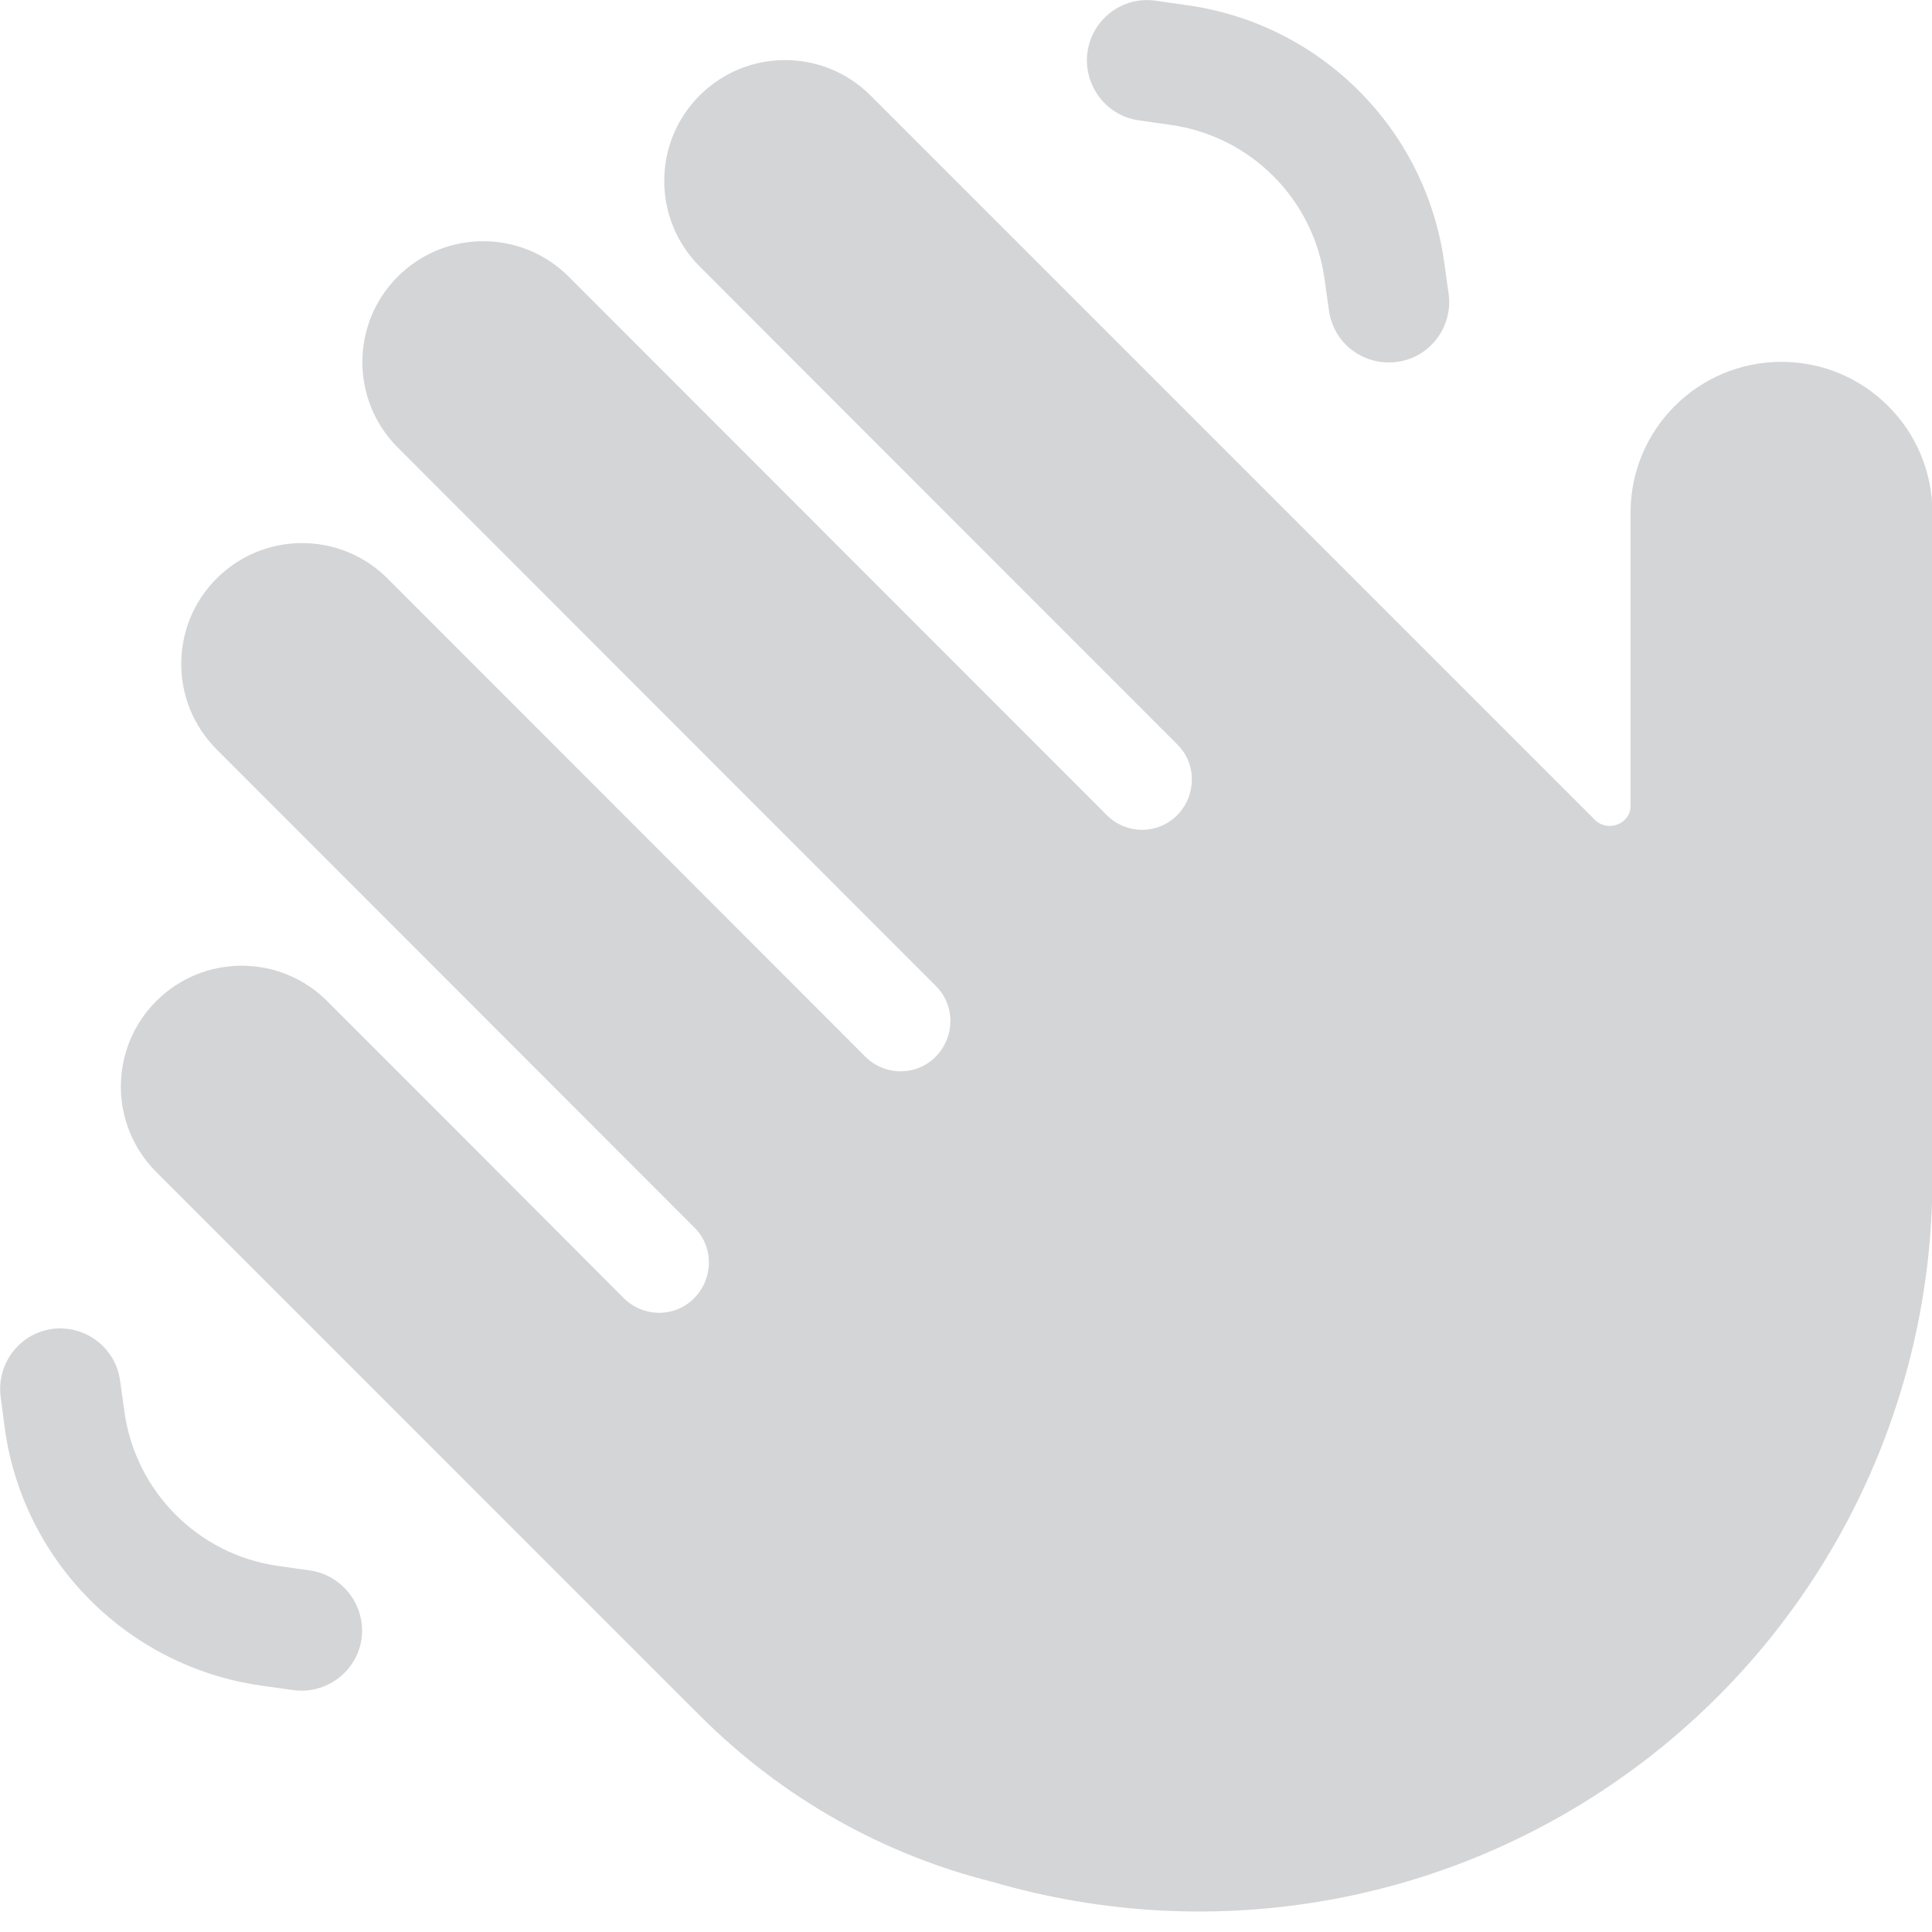
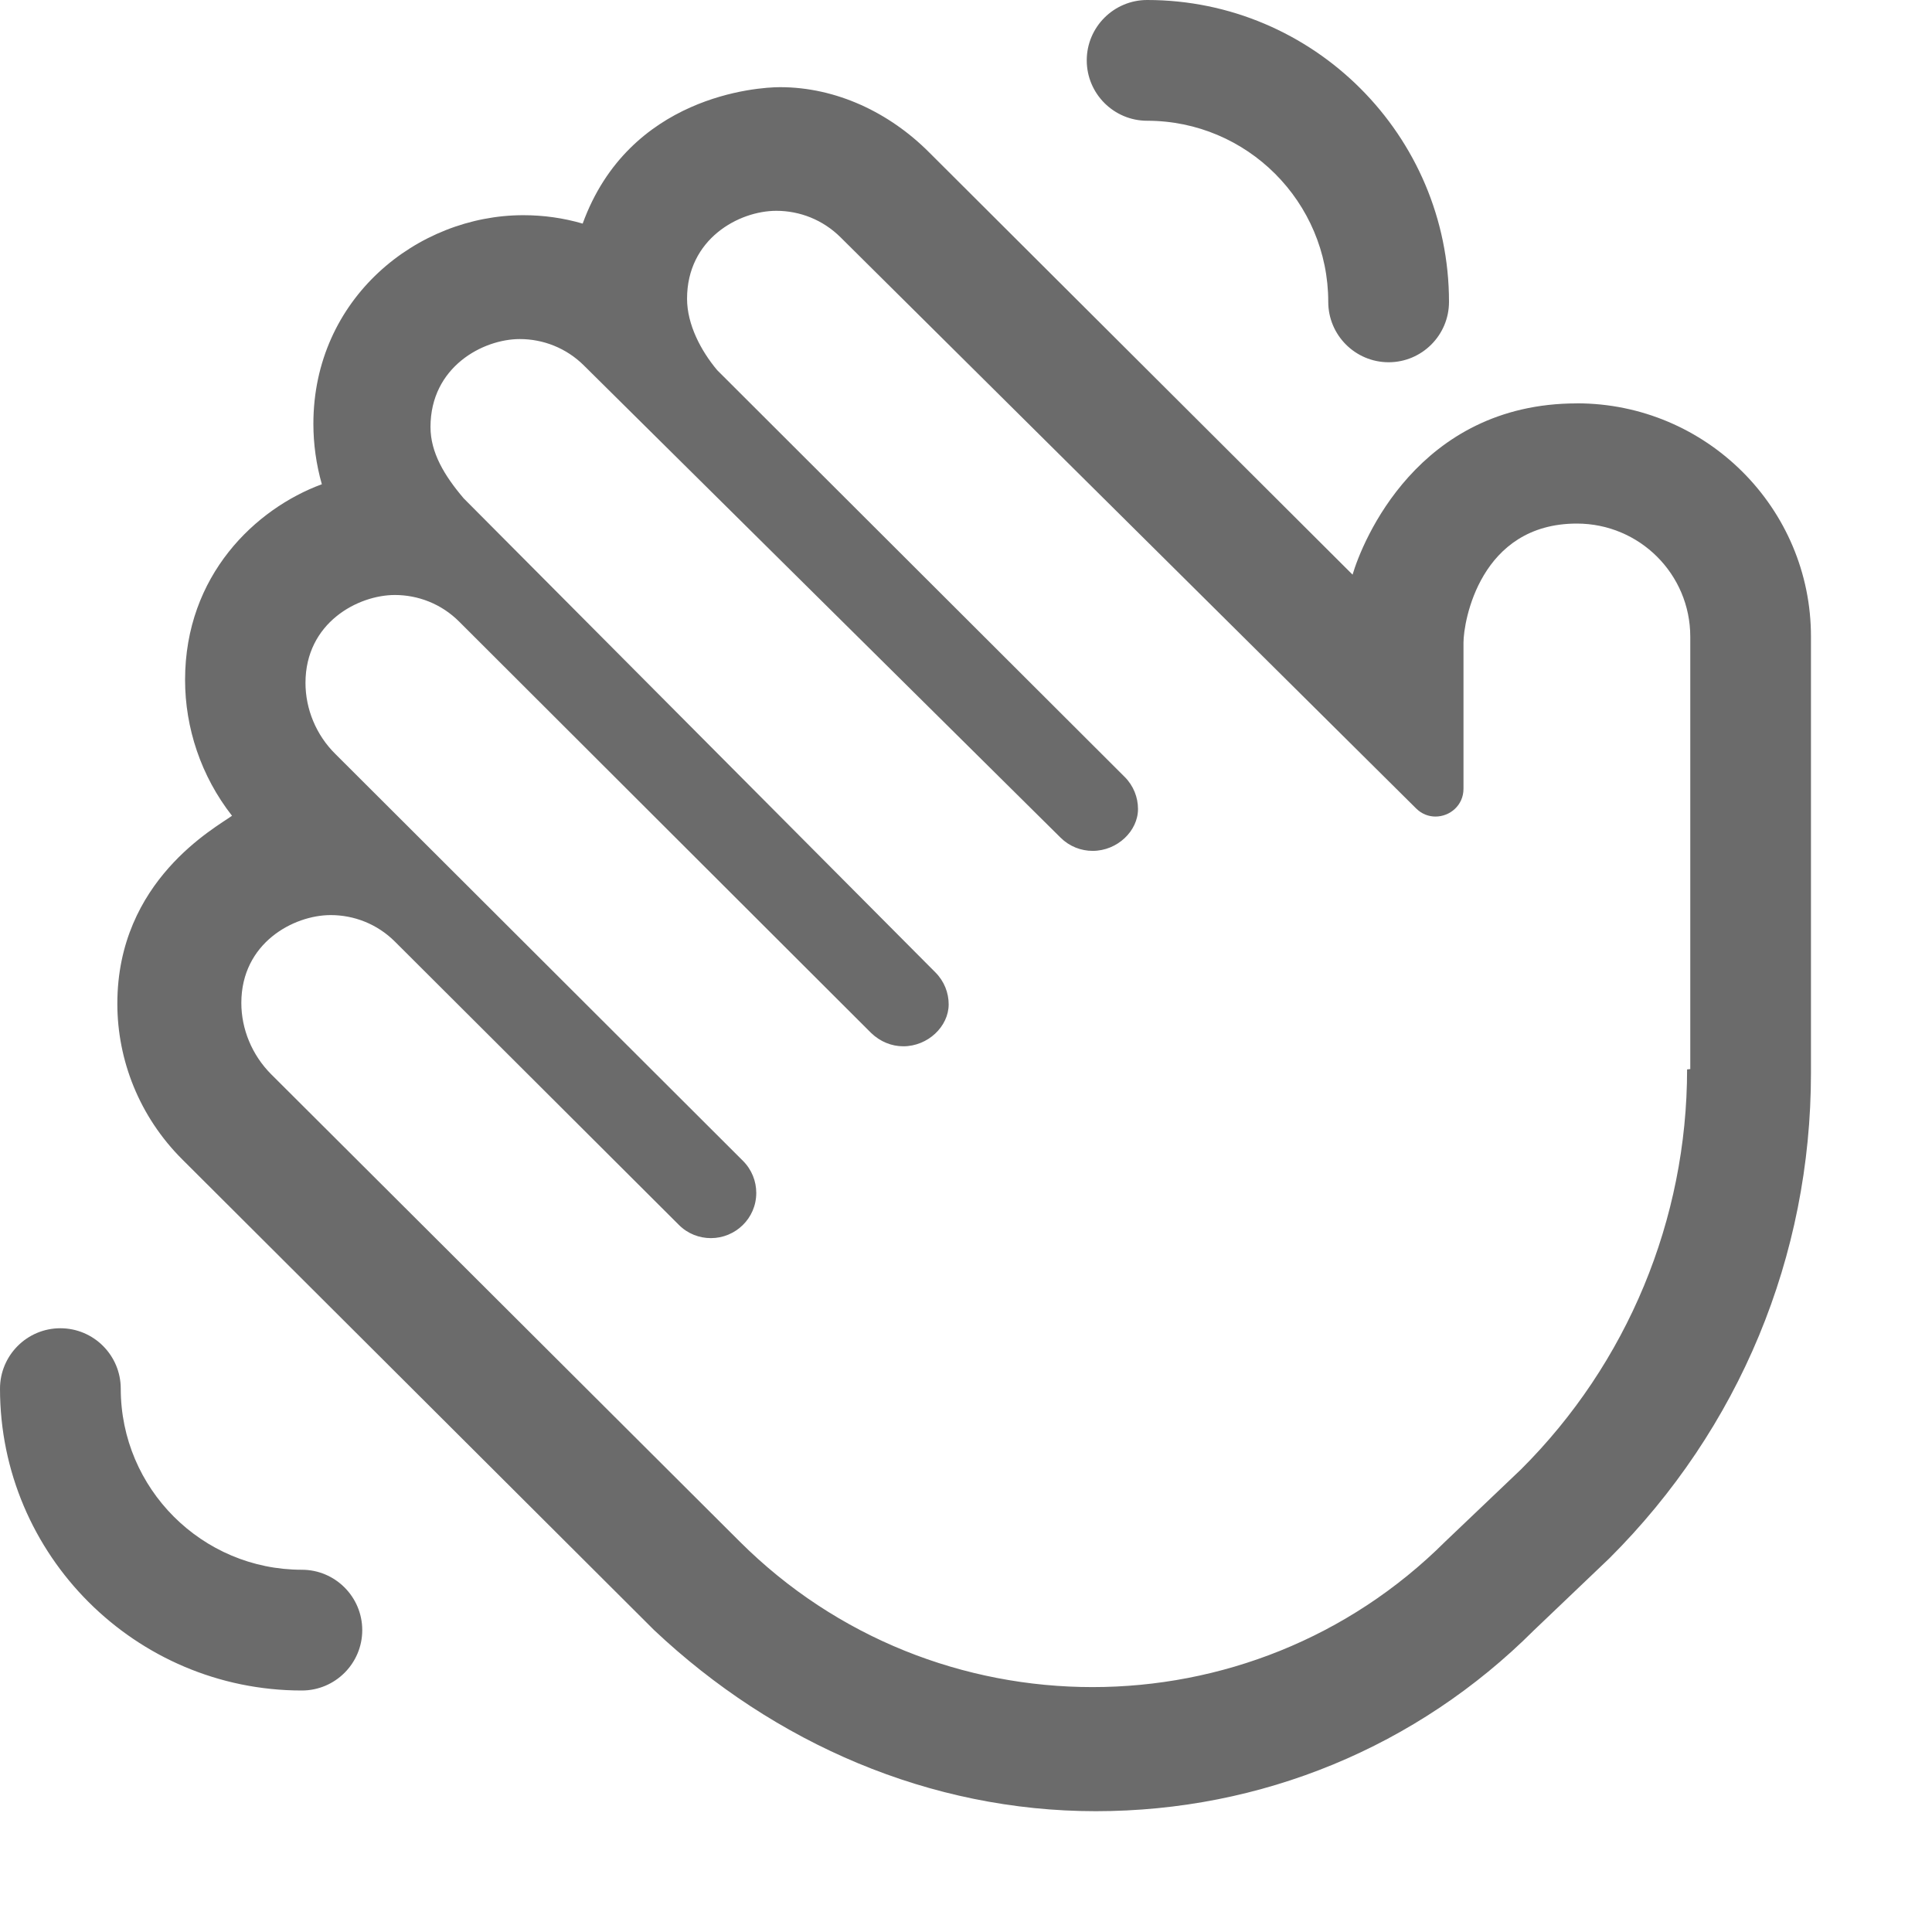
- <svg xmlns="http://www.w3.org/2000/svg" width="24" height="24">
-   <path d="M 16.509 3.858 L 16.453 3.459 C 16.313 2.47 15.534 1.692 14.545 1.552 L 14.147 1.495 C 13.739 1.439 13.453 1.055 13.509 0.647 C 13.566 0.239 13.945 -0.052 14.358 0.009 L 14.756 0.066 C 16.406 0.3 17.705 1.598 17.939 3.248 L 17.995 3.647 C 18.052 4.055 17.77 4.439 17.358 4.495 C 16.945 4.552 16.566 4.27 16.509 3.858 Z M 8.691 3.309 C 8.105 2.723 8.105 1.772 8.691 1.186 C 9.277 0.6 10.228 0.6 10.814 1.186 L 19.814 10.186 C 19.969 10.341 20.255 10.238 20.255 10.013 L 20.255 6.37 C 20.255 5.334 21.094 4.495 22.13 4.495 C 23.166 4.495 24.005 5.334 24.005 6.37 L 24.005 14.639 C 24.005 17.461 22.697 20.119 20.466 21.844 C 18.08 23.686 15.047 24.173 12.328 23.377 C 10.997 23.044 9.736 22.355 8.691 21.309 L 8.461 21.08 L 3.441 16.059 L 1.941 14.559 C 1.355 13.973 1.355 13.022 1.941 12.436 C 2.527 11.85 3.478 11.85 4.064 12.436 L 5.559 13.931 L 5.564 13.936 L 7.748 16.125 C 7.992 16.369 8.386 16.369 8.625 16.125 C 8.864 15.881 8.869 15.488 8.625 15.248 L 2.691 9.309 C 2.105 8.723 2.105 7.772 2.691 7.186 C 3.277 6.6 4.228 6.6 4.814 7.186 L 10.748 13.125 C 10.992 13.369 11.386 13.369 11.625 13.125 C 11.864 12.881 11.869 12.488 11.625 12.248 L 4.941 5.559 C 4.355 4.973 4.355 4.022 4.941 3.436 C 5.527 2.85 6.478 2.85 7.064 3.436 L 13.748 10.125 C 13.992 10.369 14.385 10.369 14.625 10.125 C 14.864 9.881 14.868 9.488 14.625 9.248 L 8.69 3.309 Z M 0.642 16.509 C 1.05 16.453 1.434 16.734 1.491 17.147 L 1.547 17.545 C 1.688 18.534 2.466 19.313 3.455 19.453 L 3.853 19.509 C 4.261 19.57 4.547 19.95 4.491 20.358 C 4.434 20.766 4.05 21.052 3.642 20.995 L 3.244 20.939 C 1.594 20.705 0.295 19.406 0.061 17.756 L 0.009 17.358 C -0.047 16.95 0.234 16.566 0.647 16.509 Z" fill="#d4d5d7" />
+ <svg xmlns="http://www.w3.org/2000/svg" width="34" height="34" viewBox="0 0 34 34" fill="none">
+   <g id="pictogram-hi">
+     <path id="Vector" d="M20.188 2.125C21.947 2.125 23.375 3.555 23.375 5.312C23.375 5.9 23.853 6.375 24.438 6.375C25.022 6.375 25.5 5.9 25.5 5.312C25.5 2.383 23.116 0 20.188 0C19.603 0 19.125 0.475 19.125 1.062C19.125 1.65 19.603 2.125 20.188 2.125ZM27.751 7.099C24.948 7.099 23.971 9.543 23.803 10.113L16.352 2.682C15.652 1.98 14.716 1.534 13.726 1.534C13.33 1.534 11.073 1.685 10.254 3.935C9.918 3.837 9.568 3.787 9.21 3.787C7.337 3.787 5.515 5.255 5.515 7.459C5.515 7.815 5.565 8.174 5.664 8.522C4.5 8.95 3.257 10.122 3.257 11.965C3.257 12.806 3.535 13.656 4.083 14.356C3.802 14.562 2.065 15.492 2.065 17.663C2.065 18.655 2.451 19.65 3.21 20.406L11.511 28.687C13.633 30.686 16.369 31.874 19.284 31.874C22.199 31.874 24.939 30.743 26.994 28.691L28.324 27.422C30.611 25.141 31.87 22.108 31.87 18.883V11.209C31.874 8.944 30.028 7.098 27.75 7.098L27.751 7.099ZM29.69 18.82C29.69 21.46 28.639 23.994 26.767 25.859L25.436 27.127C23.724 28.835 21.475 29.69 19.226 29.69C16.977 29.69 14.728 28.836 13.016 27.127L4.773 18.906C4.434 18.567 4.247 18.109 4.247 17.651C4.247 16.592 5.17 16.104 5.82 16.104C6.228 16.104 6.637 16.259 6.949 16.57L11.947 21.556C12.102 21.712 12.306 21.789 12.511 21.789C12.94 21.789 13.309 21.444 13.309 20.993C13.309 20.789 13.231 20.585 13.075 20.429L5.904 13.271C5.562 12.935 5.376 12.476 5.376 12.018C5.376 10.96 6.299 10.471 6.949 10.471C7.357 10.471 7.766 10.626 8.078 10.937L15.332 18.18C15.492 18.333 15.691 18.413 15.897 18.413C16.329 18.413 16.695 18.064 16.695 17.675C16.695 17.471 16.617 17.268 16.461 17.112L8.16 8.77C7.821 8.371 7.576 7.966 7.576 7.515C7.576 6.456 8.499 5.967 9.148 5.967C9.557 5.967 9.966 6.123 10.277 6.433L18.664 14.741C18.82 14.896 19.024 14.974 19.229 14.974C19.662 14.974 20.027 14.625 20.027 14.237C20.027 14.033 19.948 13.828 19.793 13.673L12.621 6.514C12.336 6.174 12.091 5.712 12.091 5.257C12.091 4.206 13.001 3.71 13.663 3.71C14.072 3.71 14.48 3.866 14.792 4.176L24.92 14.226C25.02 14.326 25.142 14.37 25.262 14.37C25.514 14.37 25.755 14.175 25.755 13.88V11.31C25.755 10.935 26.047 9.214 27.75 9.214C28.854 9.214 29.746 10.105 29.746 11.205V18.814L29.69 18.82ZM5.312 27.625C3.555 27.625 2.125 26.197 2.125 24.438C2.125 23.853 1.65 23.375 1.062 23.375C0.475 23.375 0 23.853 0 24.438C0 27.366 2.383 29.75 5.312 29.75C5.9 29.75 6.375 29.272 6.375 28.688C6.375 28.103 5.9 27.625 5.312 27.625Z" fill="#6B6B6B" />
+   </g>
</svg>
